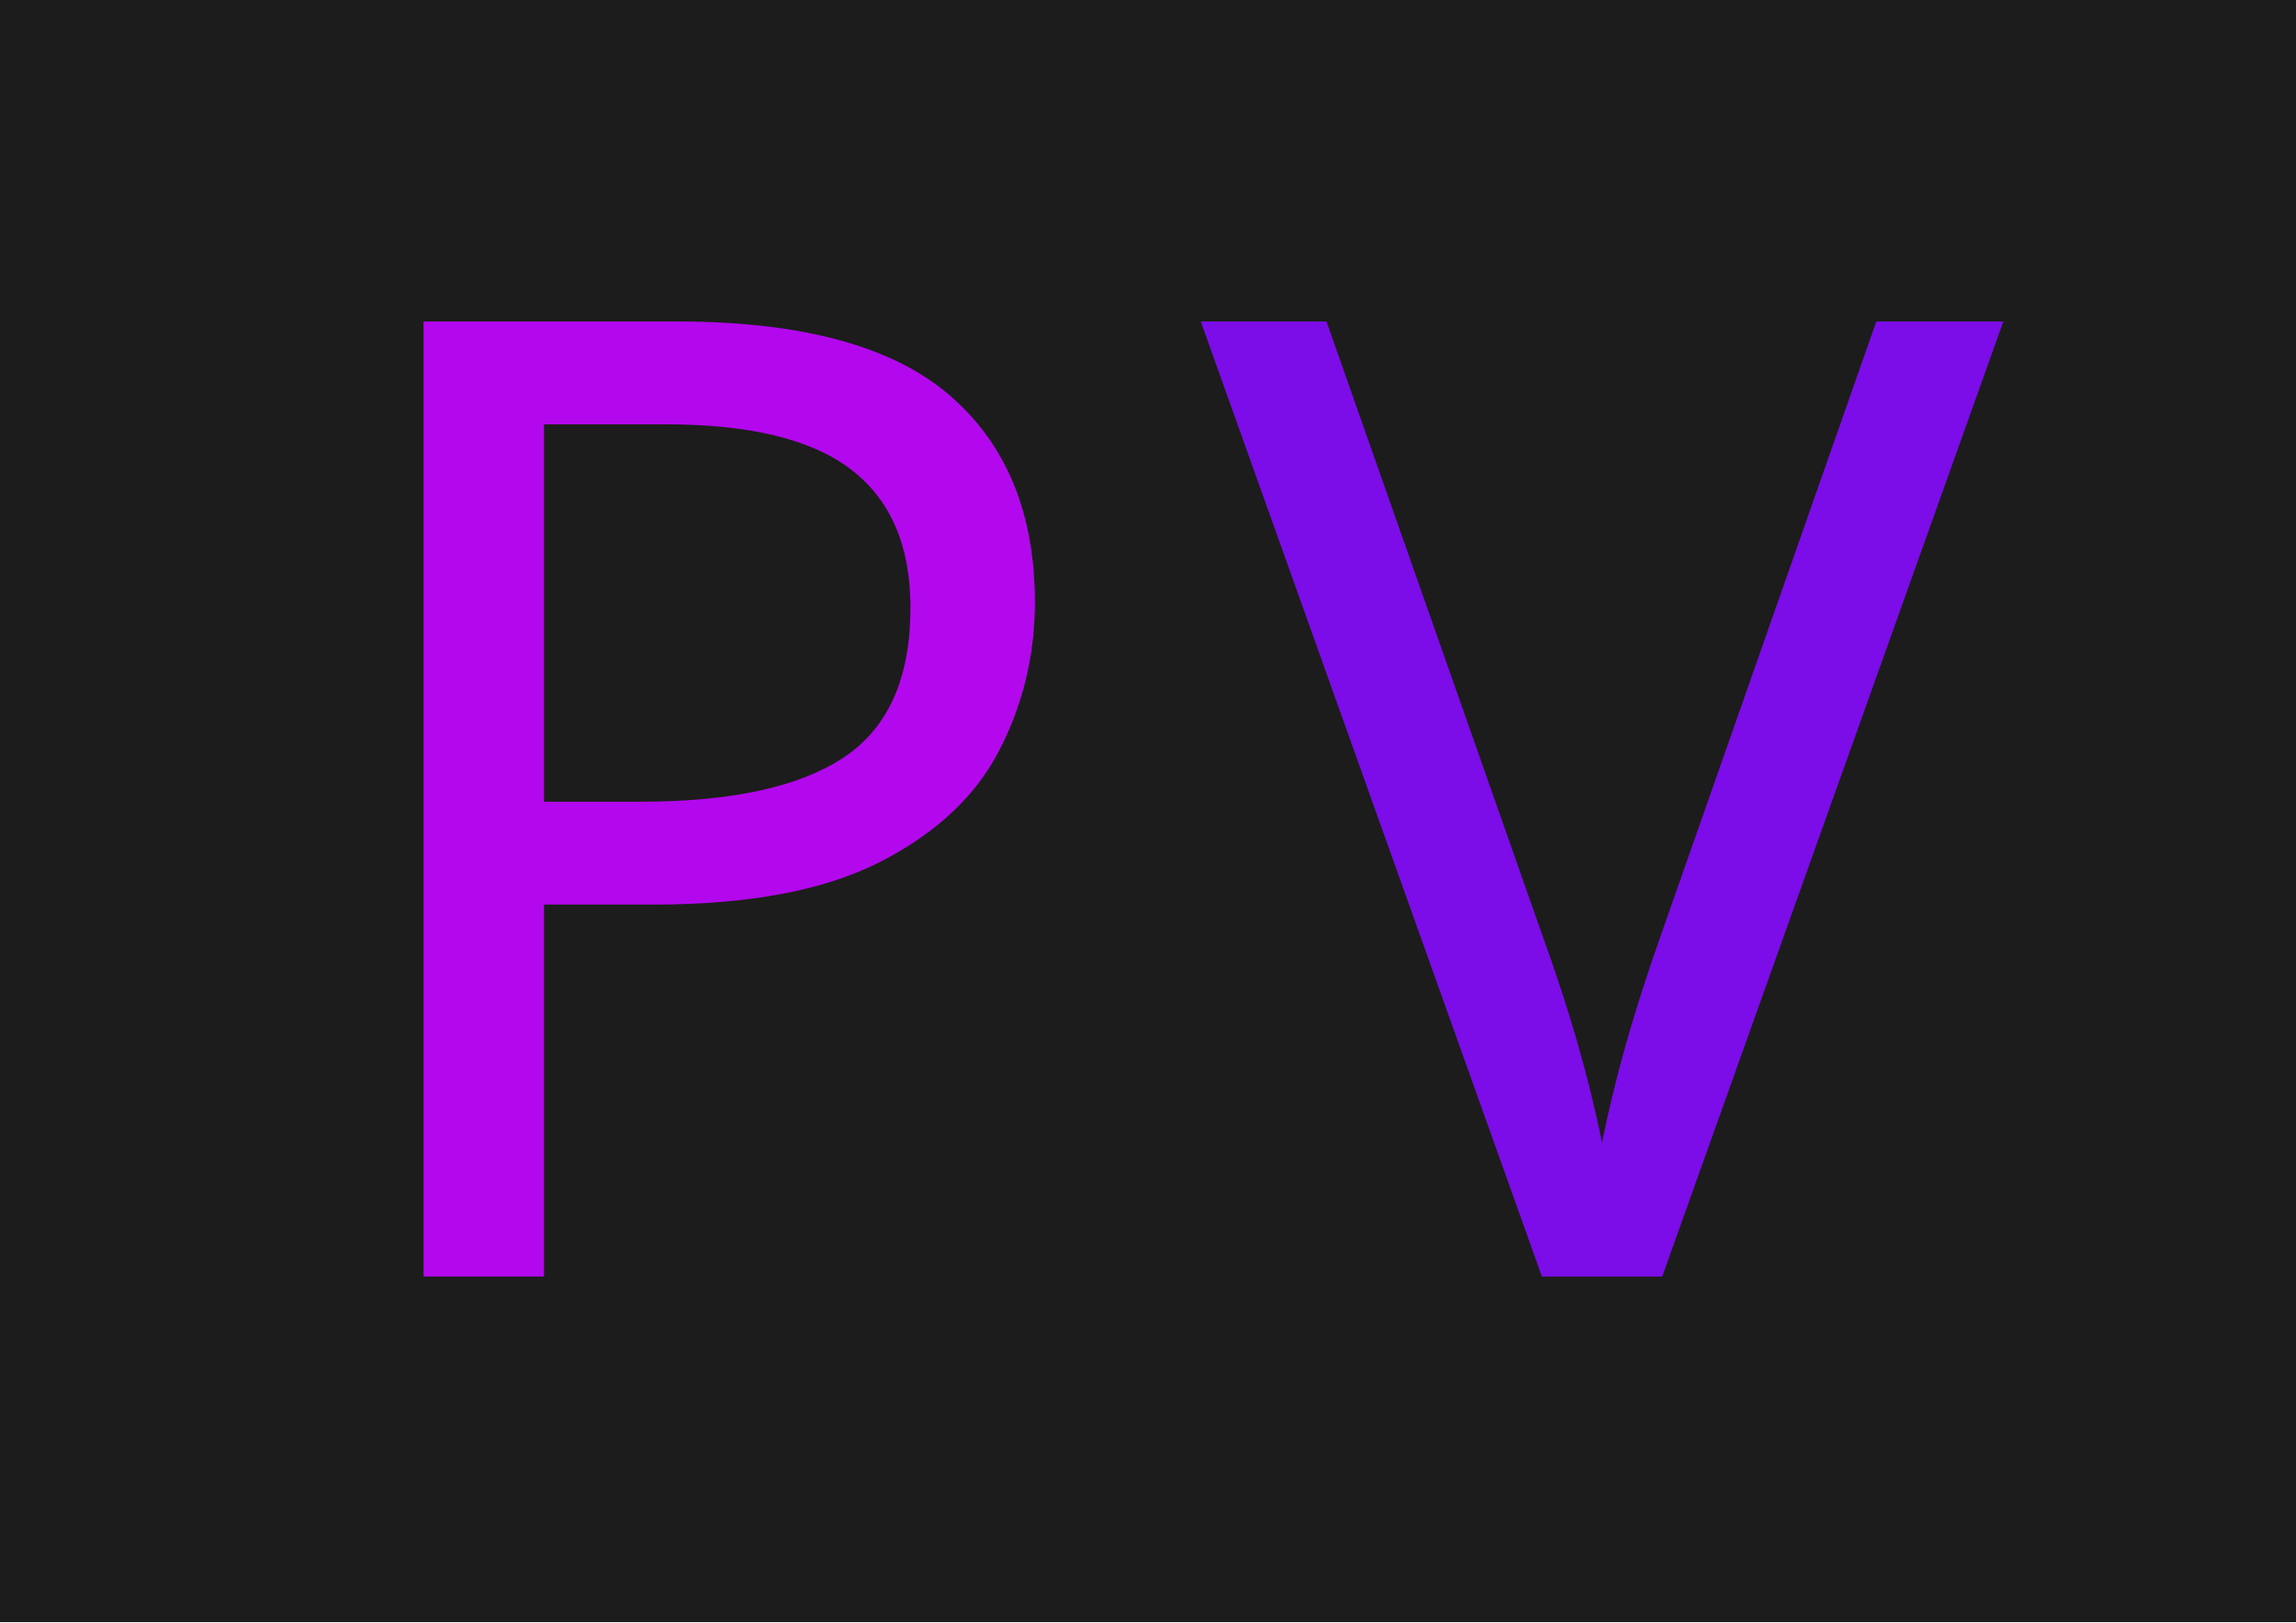
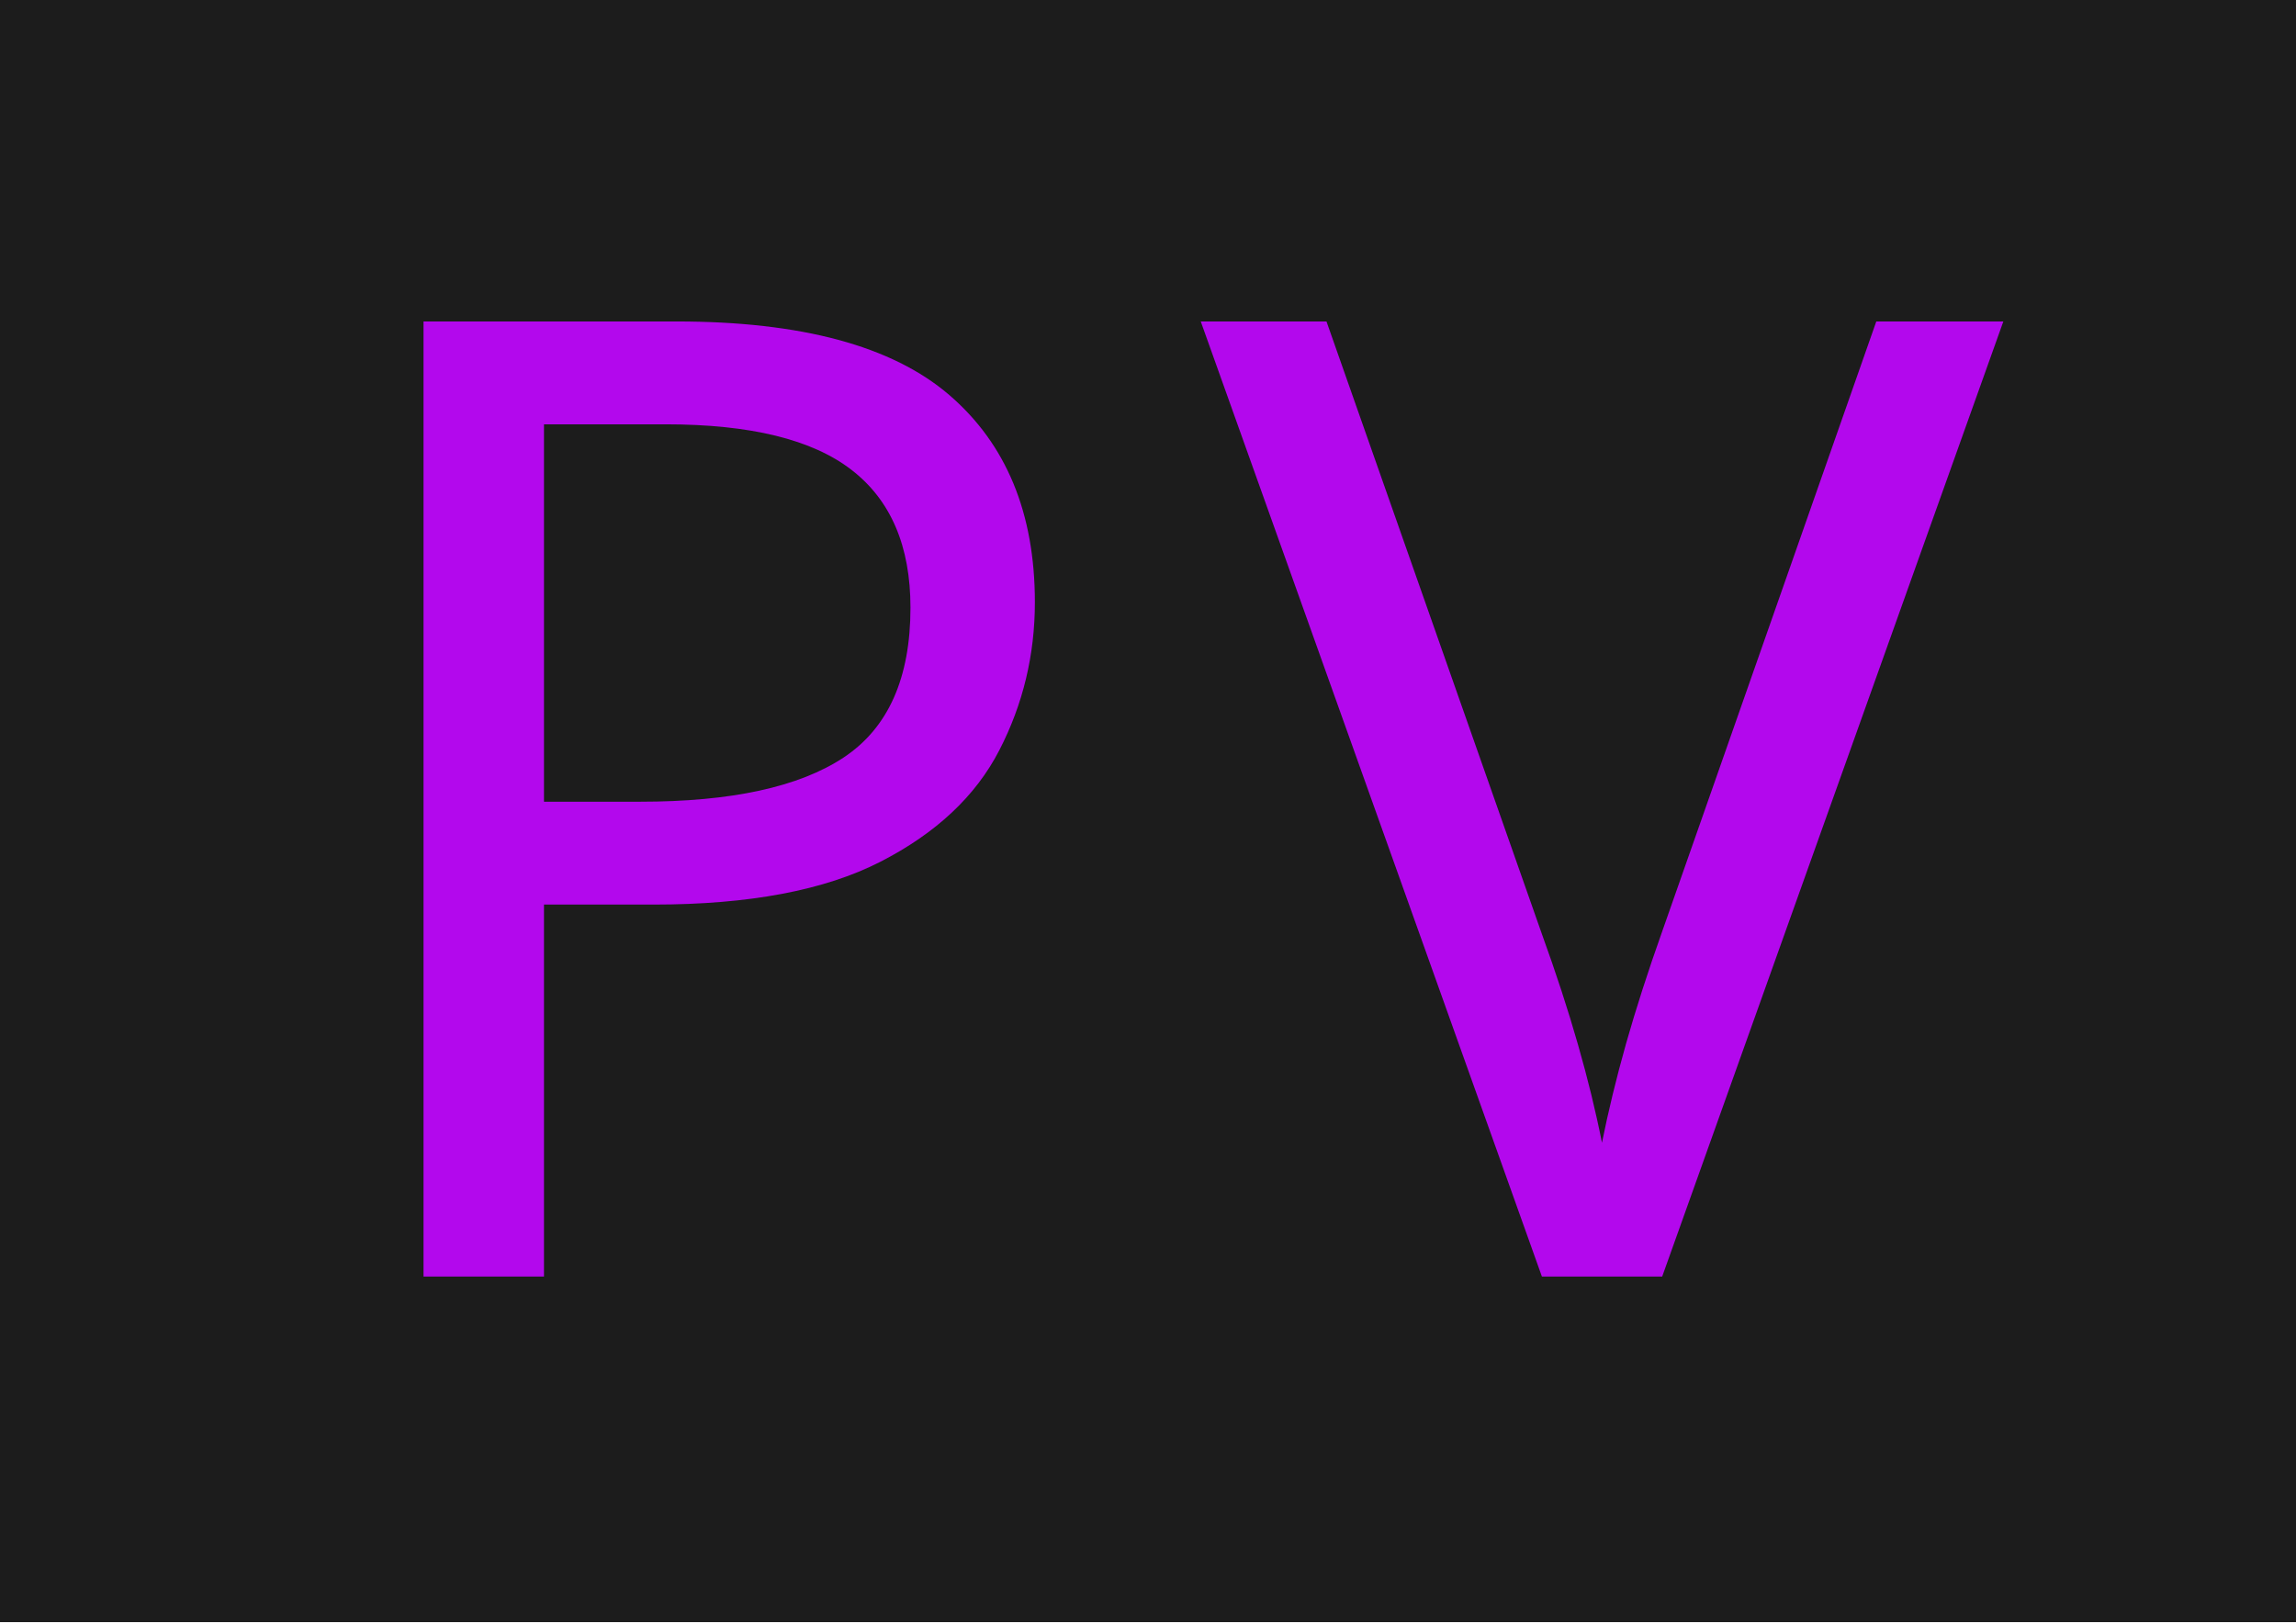
<svg xmlns="http://www.w3.org/2000/svg" viewBox="0 0 218 154">
  <defs>
    <style>
      .cls-1 {
        fill-opacity: 0.89;
      }

      .cls-2 {
        font-size: 127px;
        fill: #b308ed;
        font-family: Raleway-Heavy, Raleway;
-         letter-spacing: 0.06em;
+         letter-spacing: 0.09em;
      }

      .cls-3 {
-         fill: #7c0ce8;
+         fill: #b308ed;
        letter-spacing: 0.04em;
      }
    </style>
  </defs>
  <g id="Layer_2" data-name="Layer 2">
    <g id="PUREVOLUME_project">
      <g id="short_NEW_PV_LOGO_onBlack">
        <rect id="bckgrd" class="cls-1" width="218" height="154" />
        <text class="cls-2" transform="translate(27.9 121.19)">P<tspan class="cls-3" x="86.11" y="0">V</tspan>
        </text>
      </g>
    </g>
  </g>
</svg>
